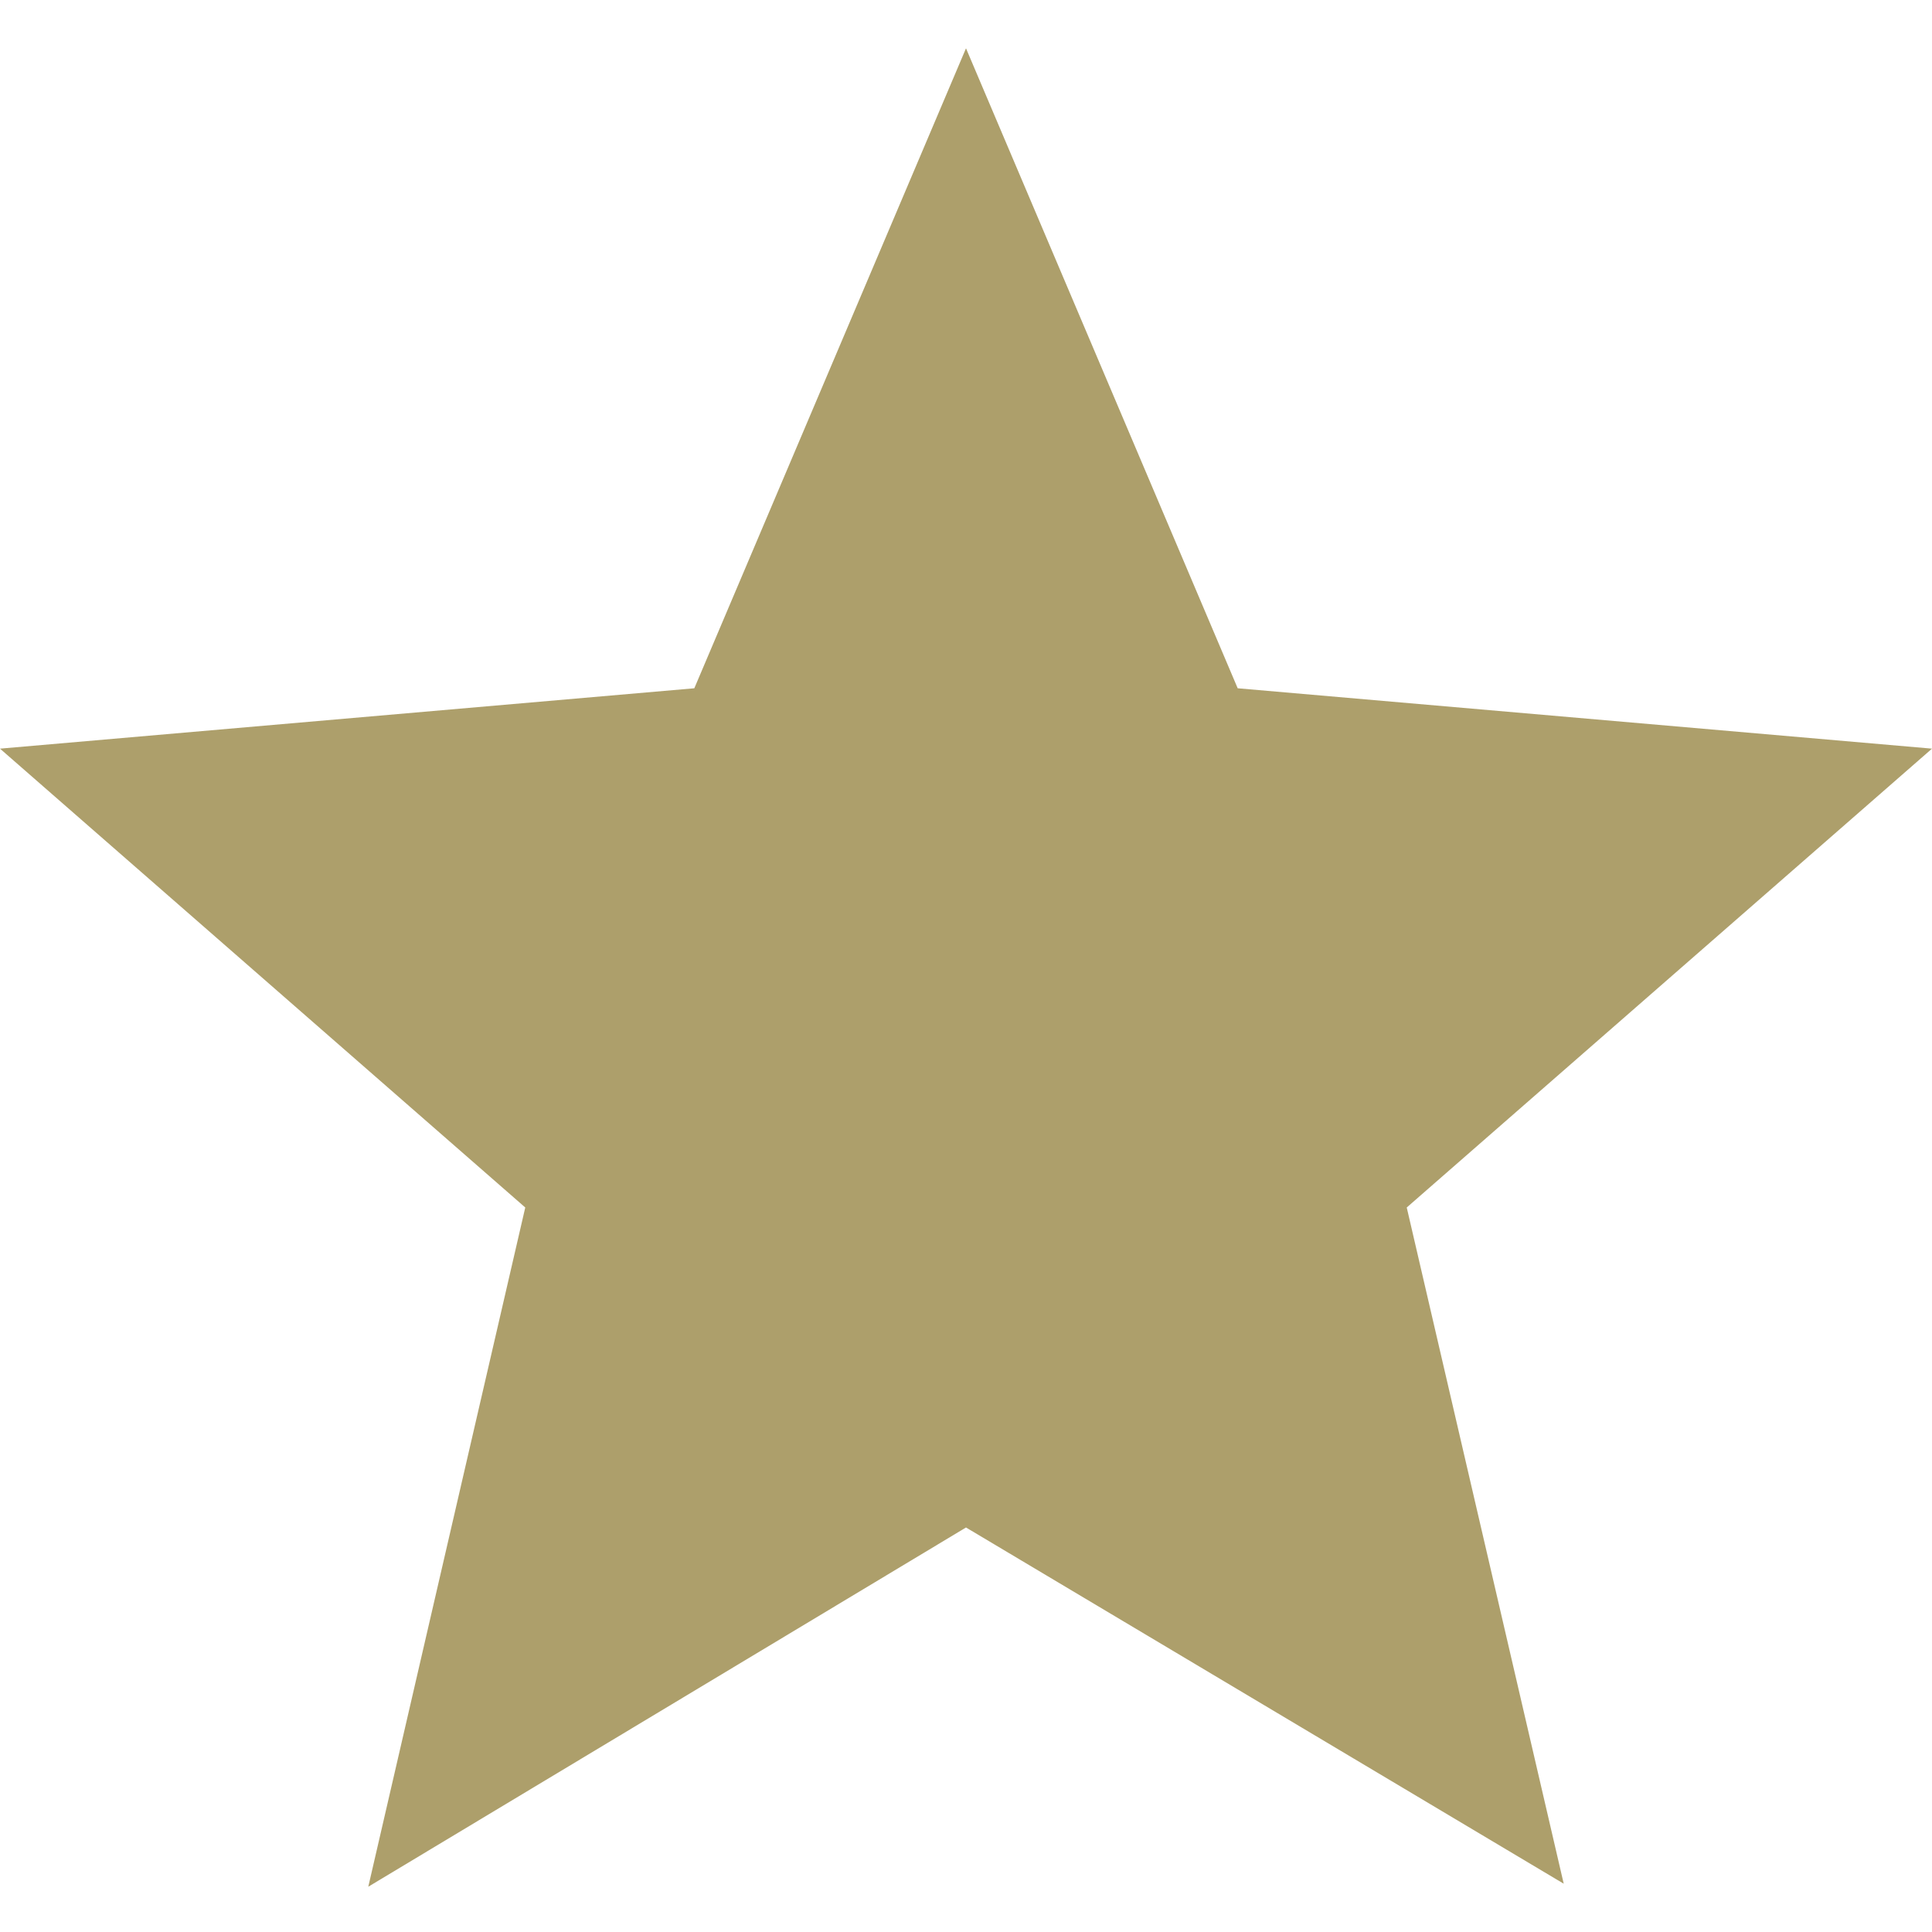
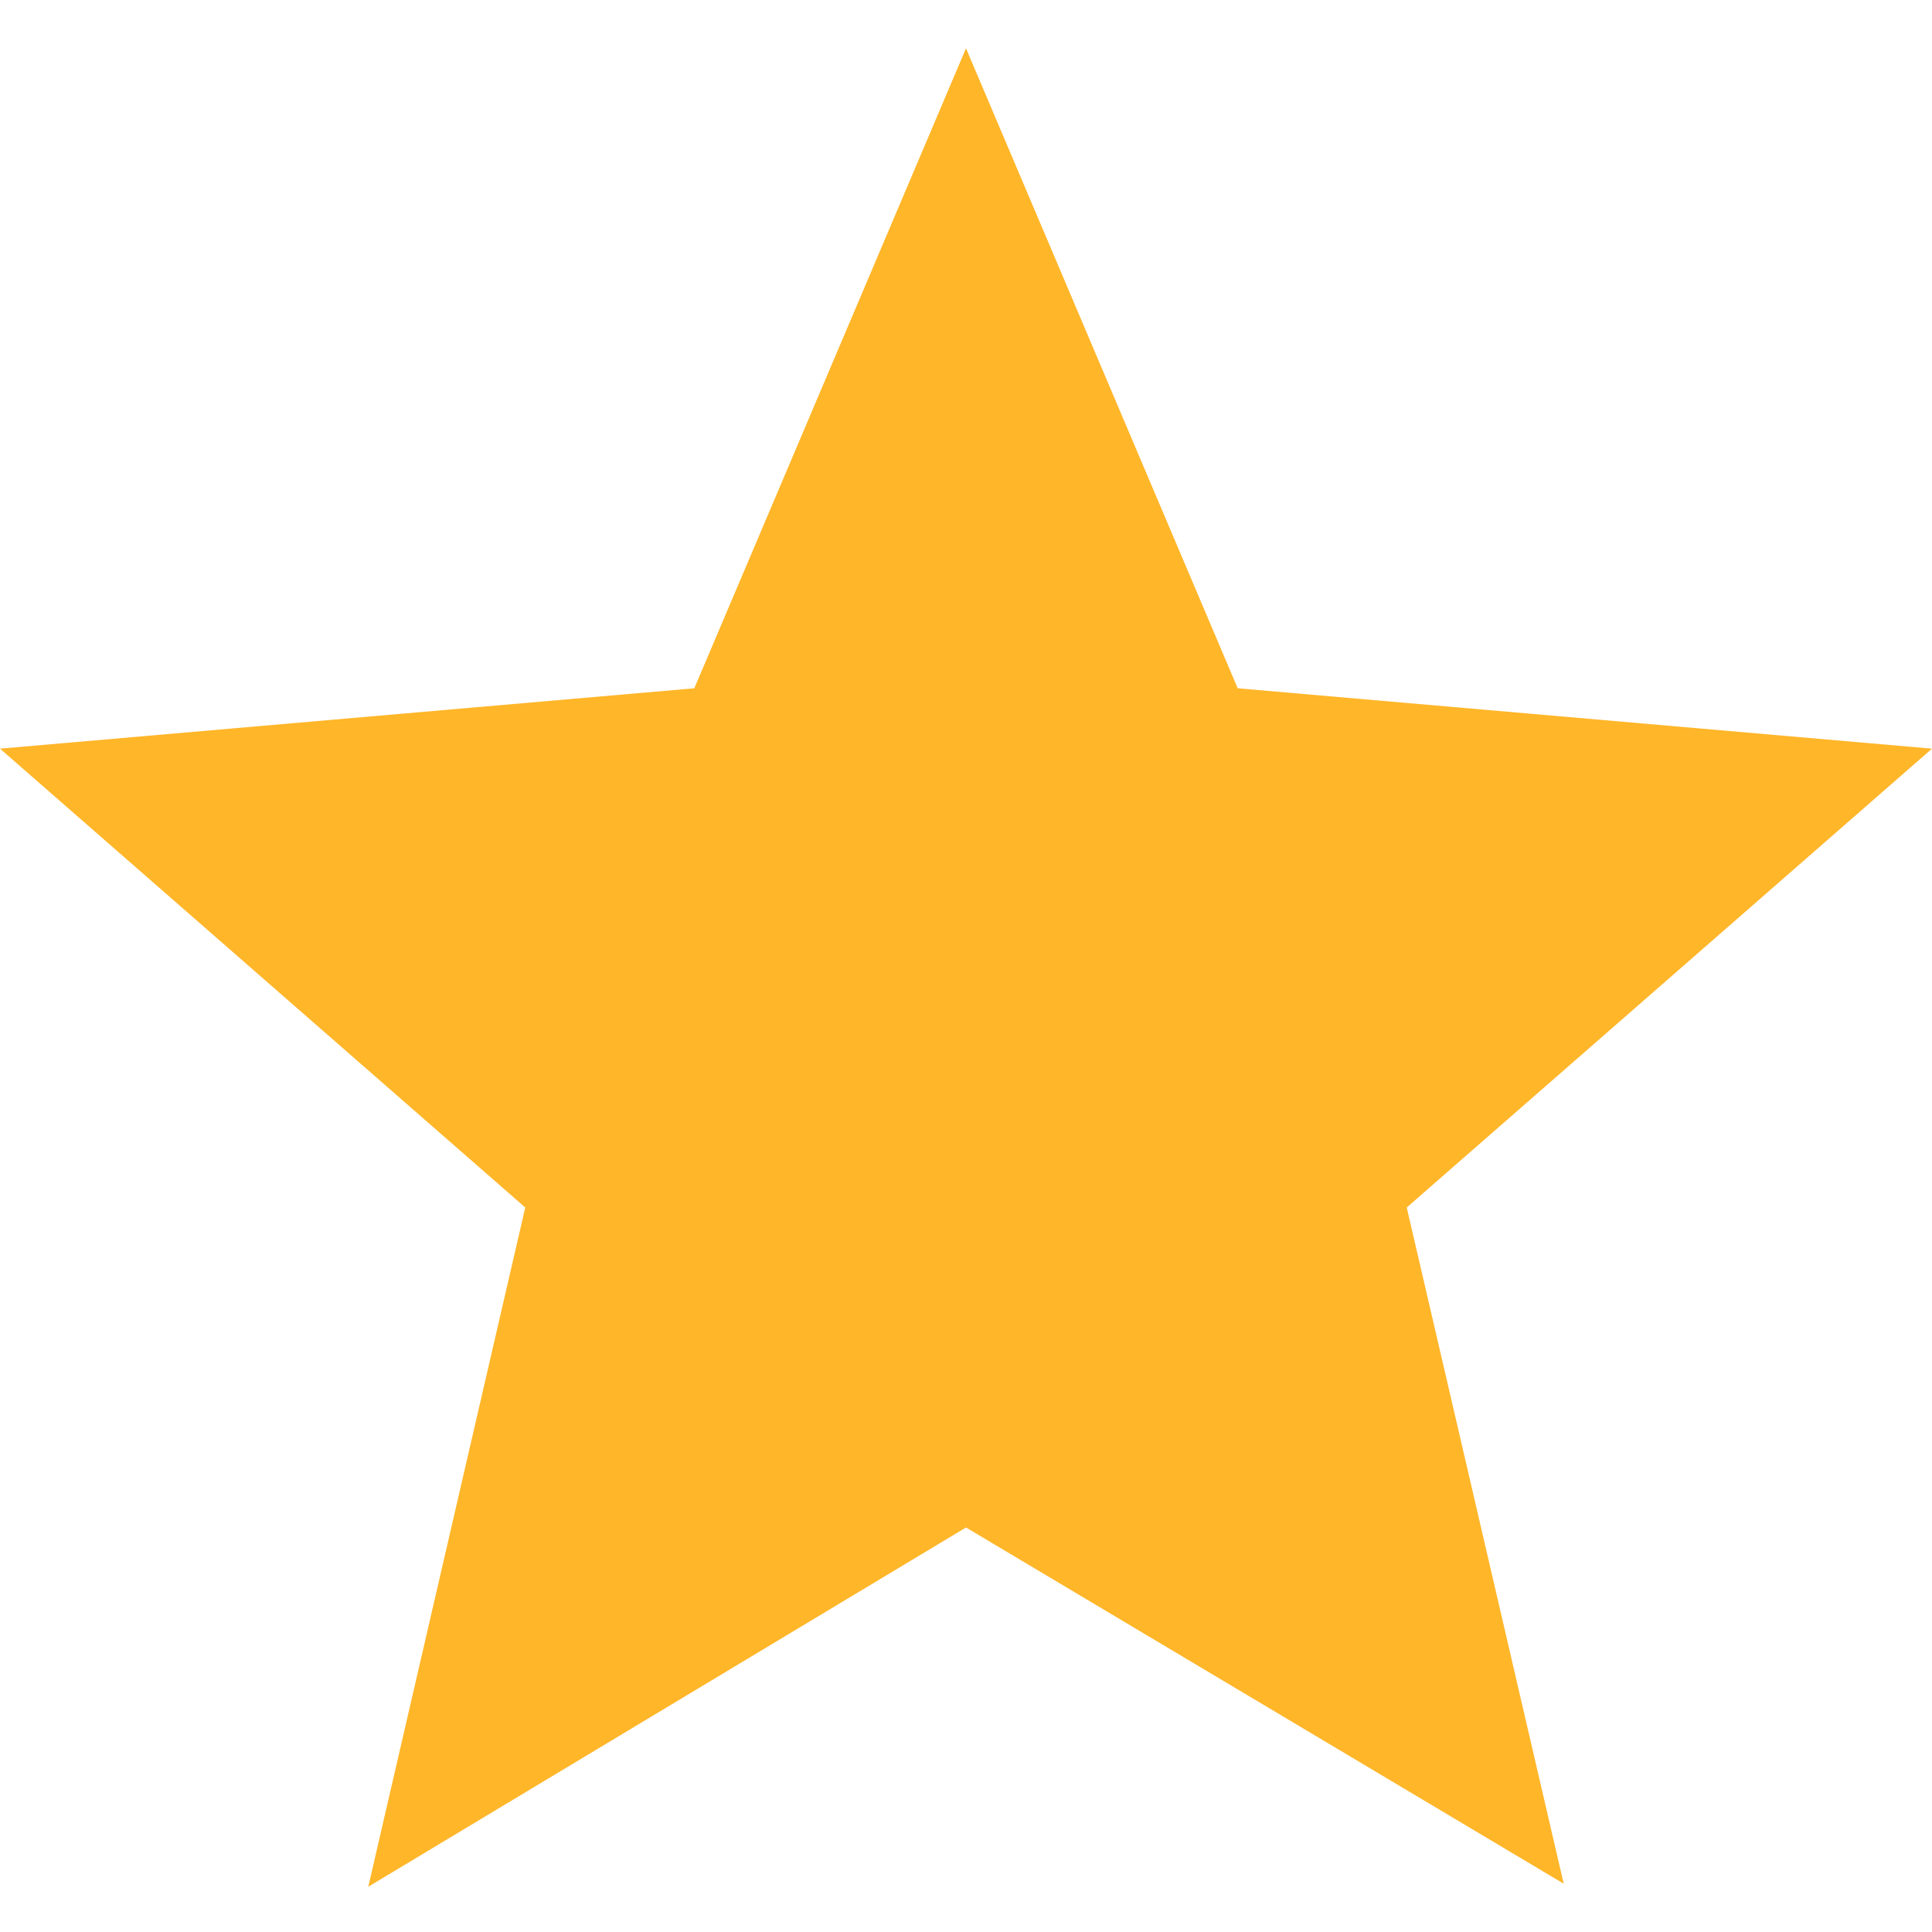
<svg xmlns="http://www.w3.org/2000/svg" width="64" height="64" version="1.1" viewBox="0 0 64 64">
-   <path d="M46.6 40 51.8 62.4 32 50.6 12.2 62.5 17.4 40 0 24.8 23 22.8 32 1.6 41 22.8 64 24.8 46.6 40z" fill="#ad9f6b" />
+   <path d="M46.6 40 51.8 62.4 32 50.6 12.2 62.5 17.4 40 0 24.8 23 22.8 32 1.6 41 22.8 64 24.8 46.6 40z" fill="#ffb629" />
</svg>
